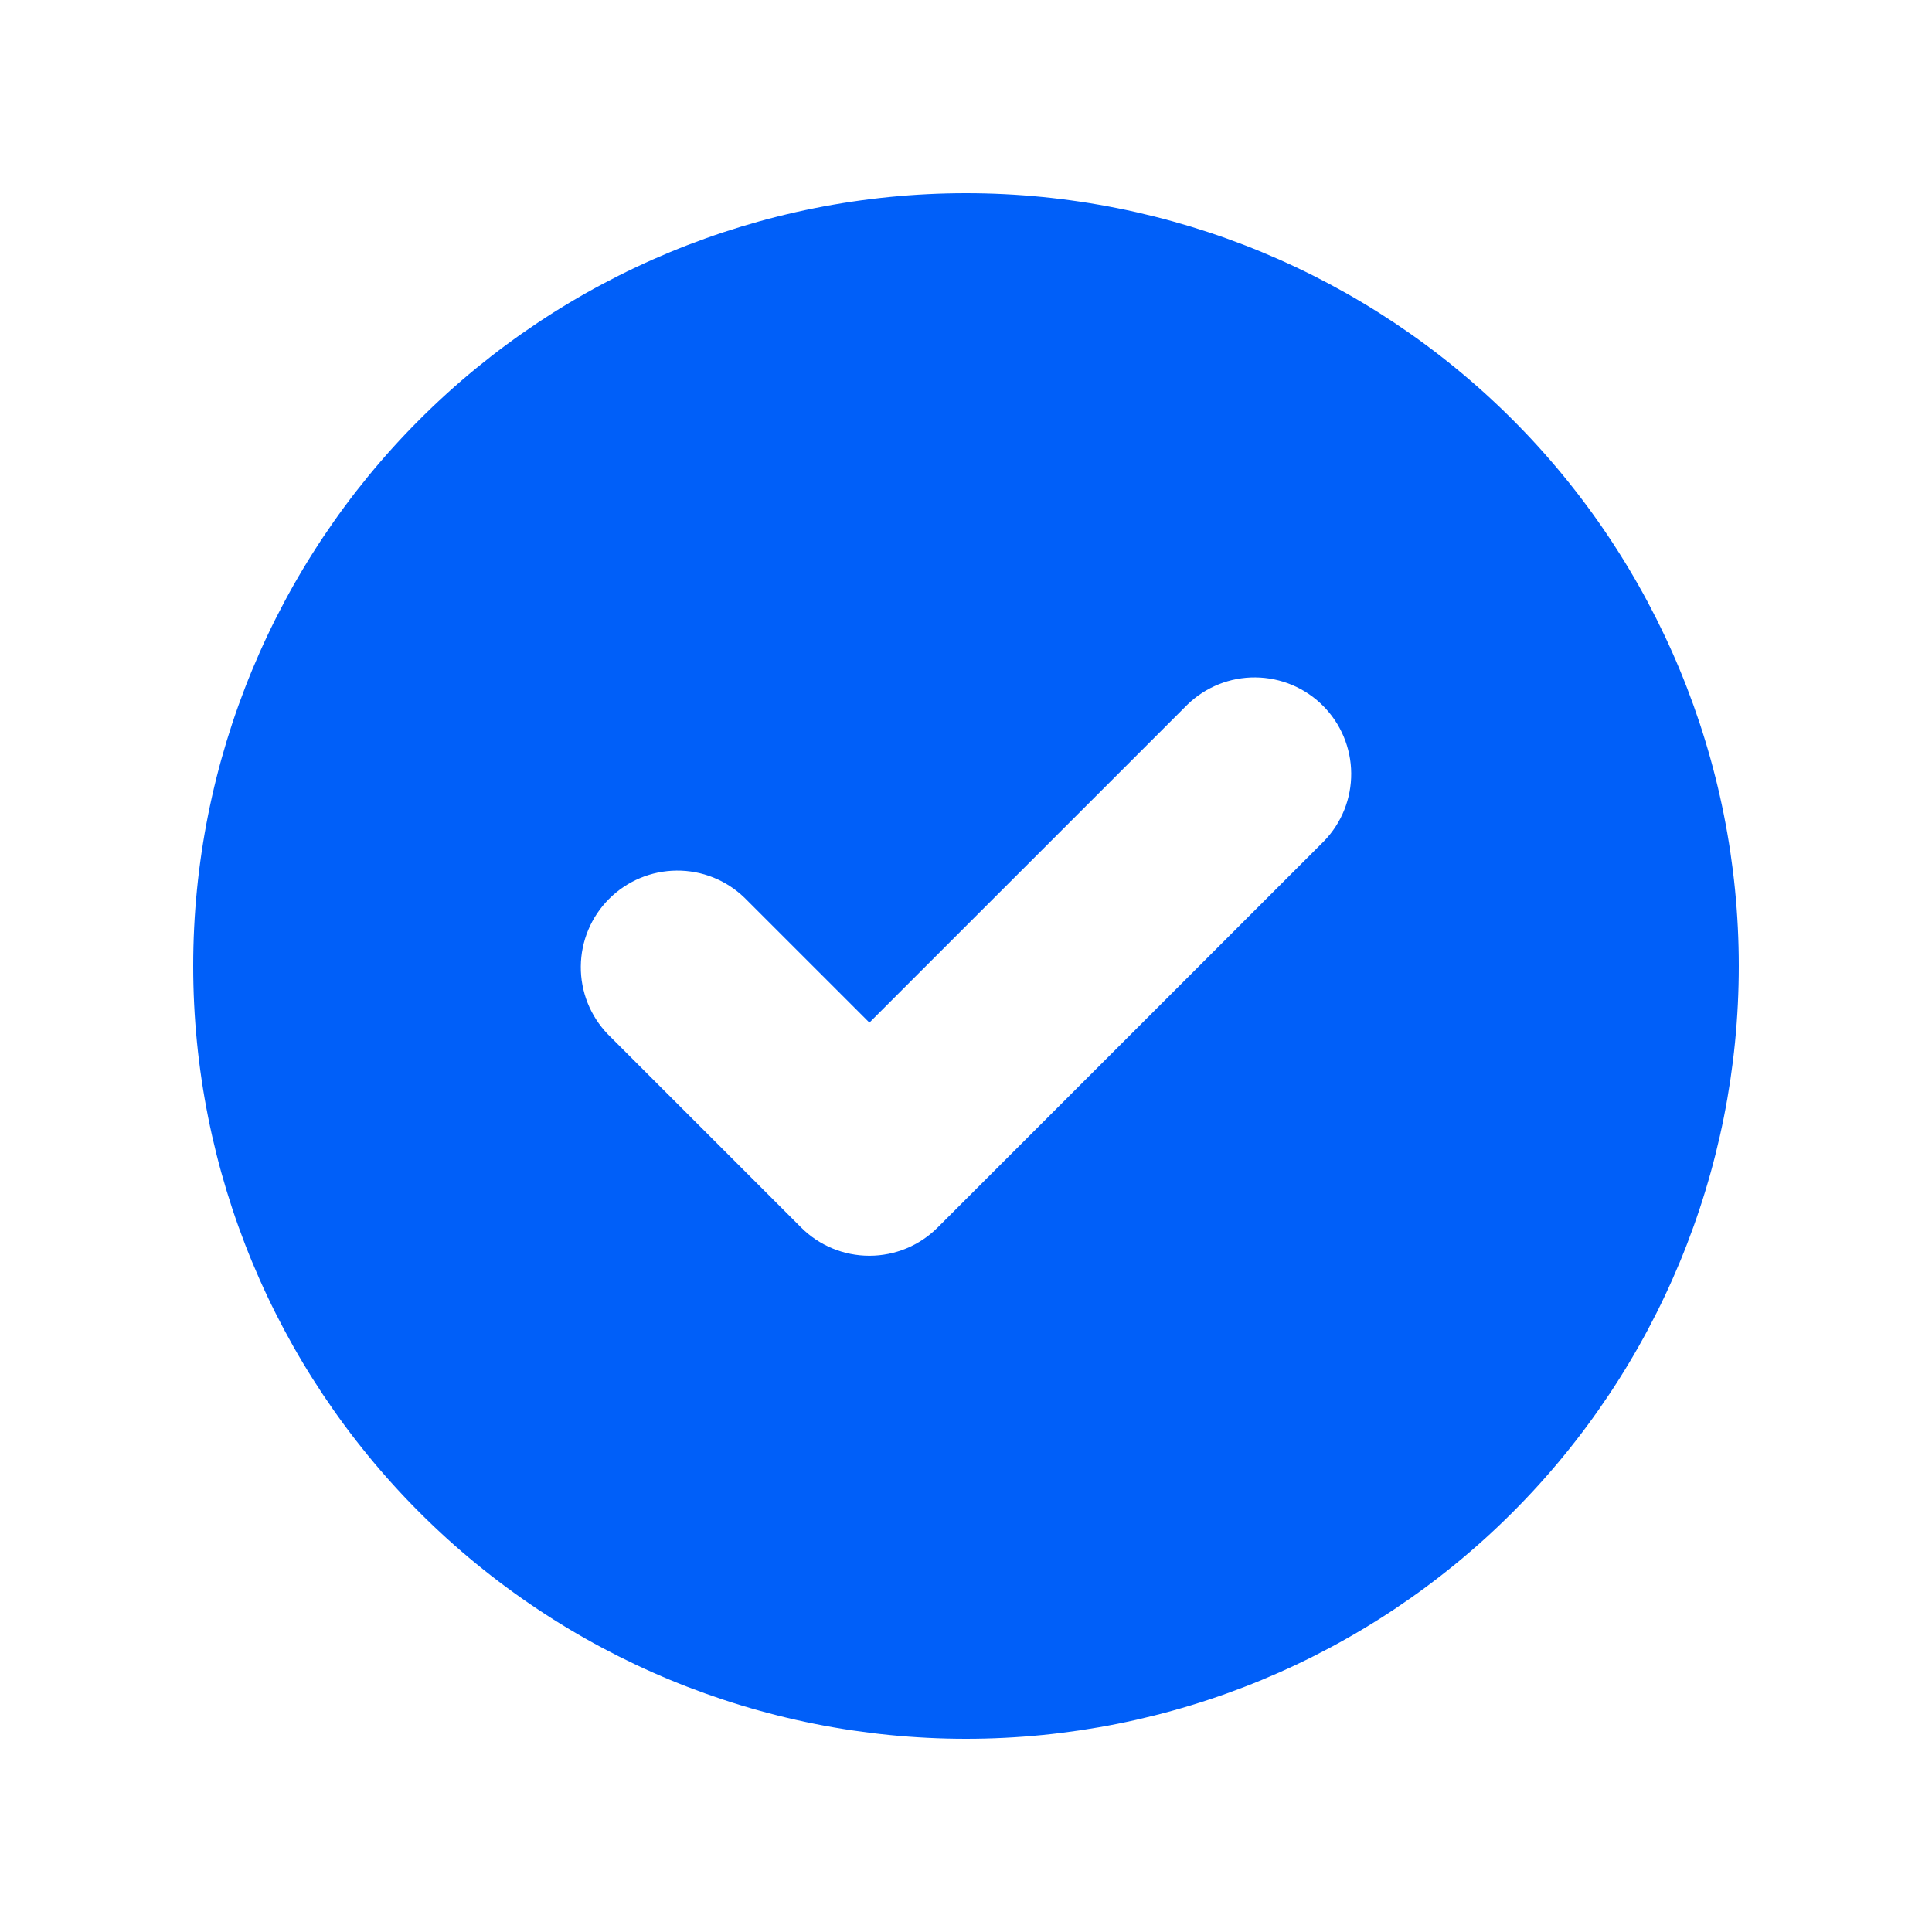
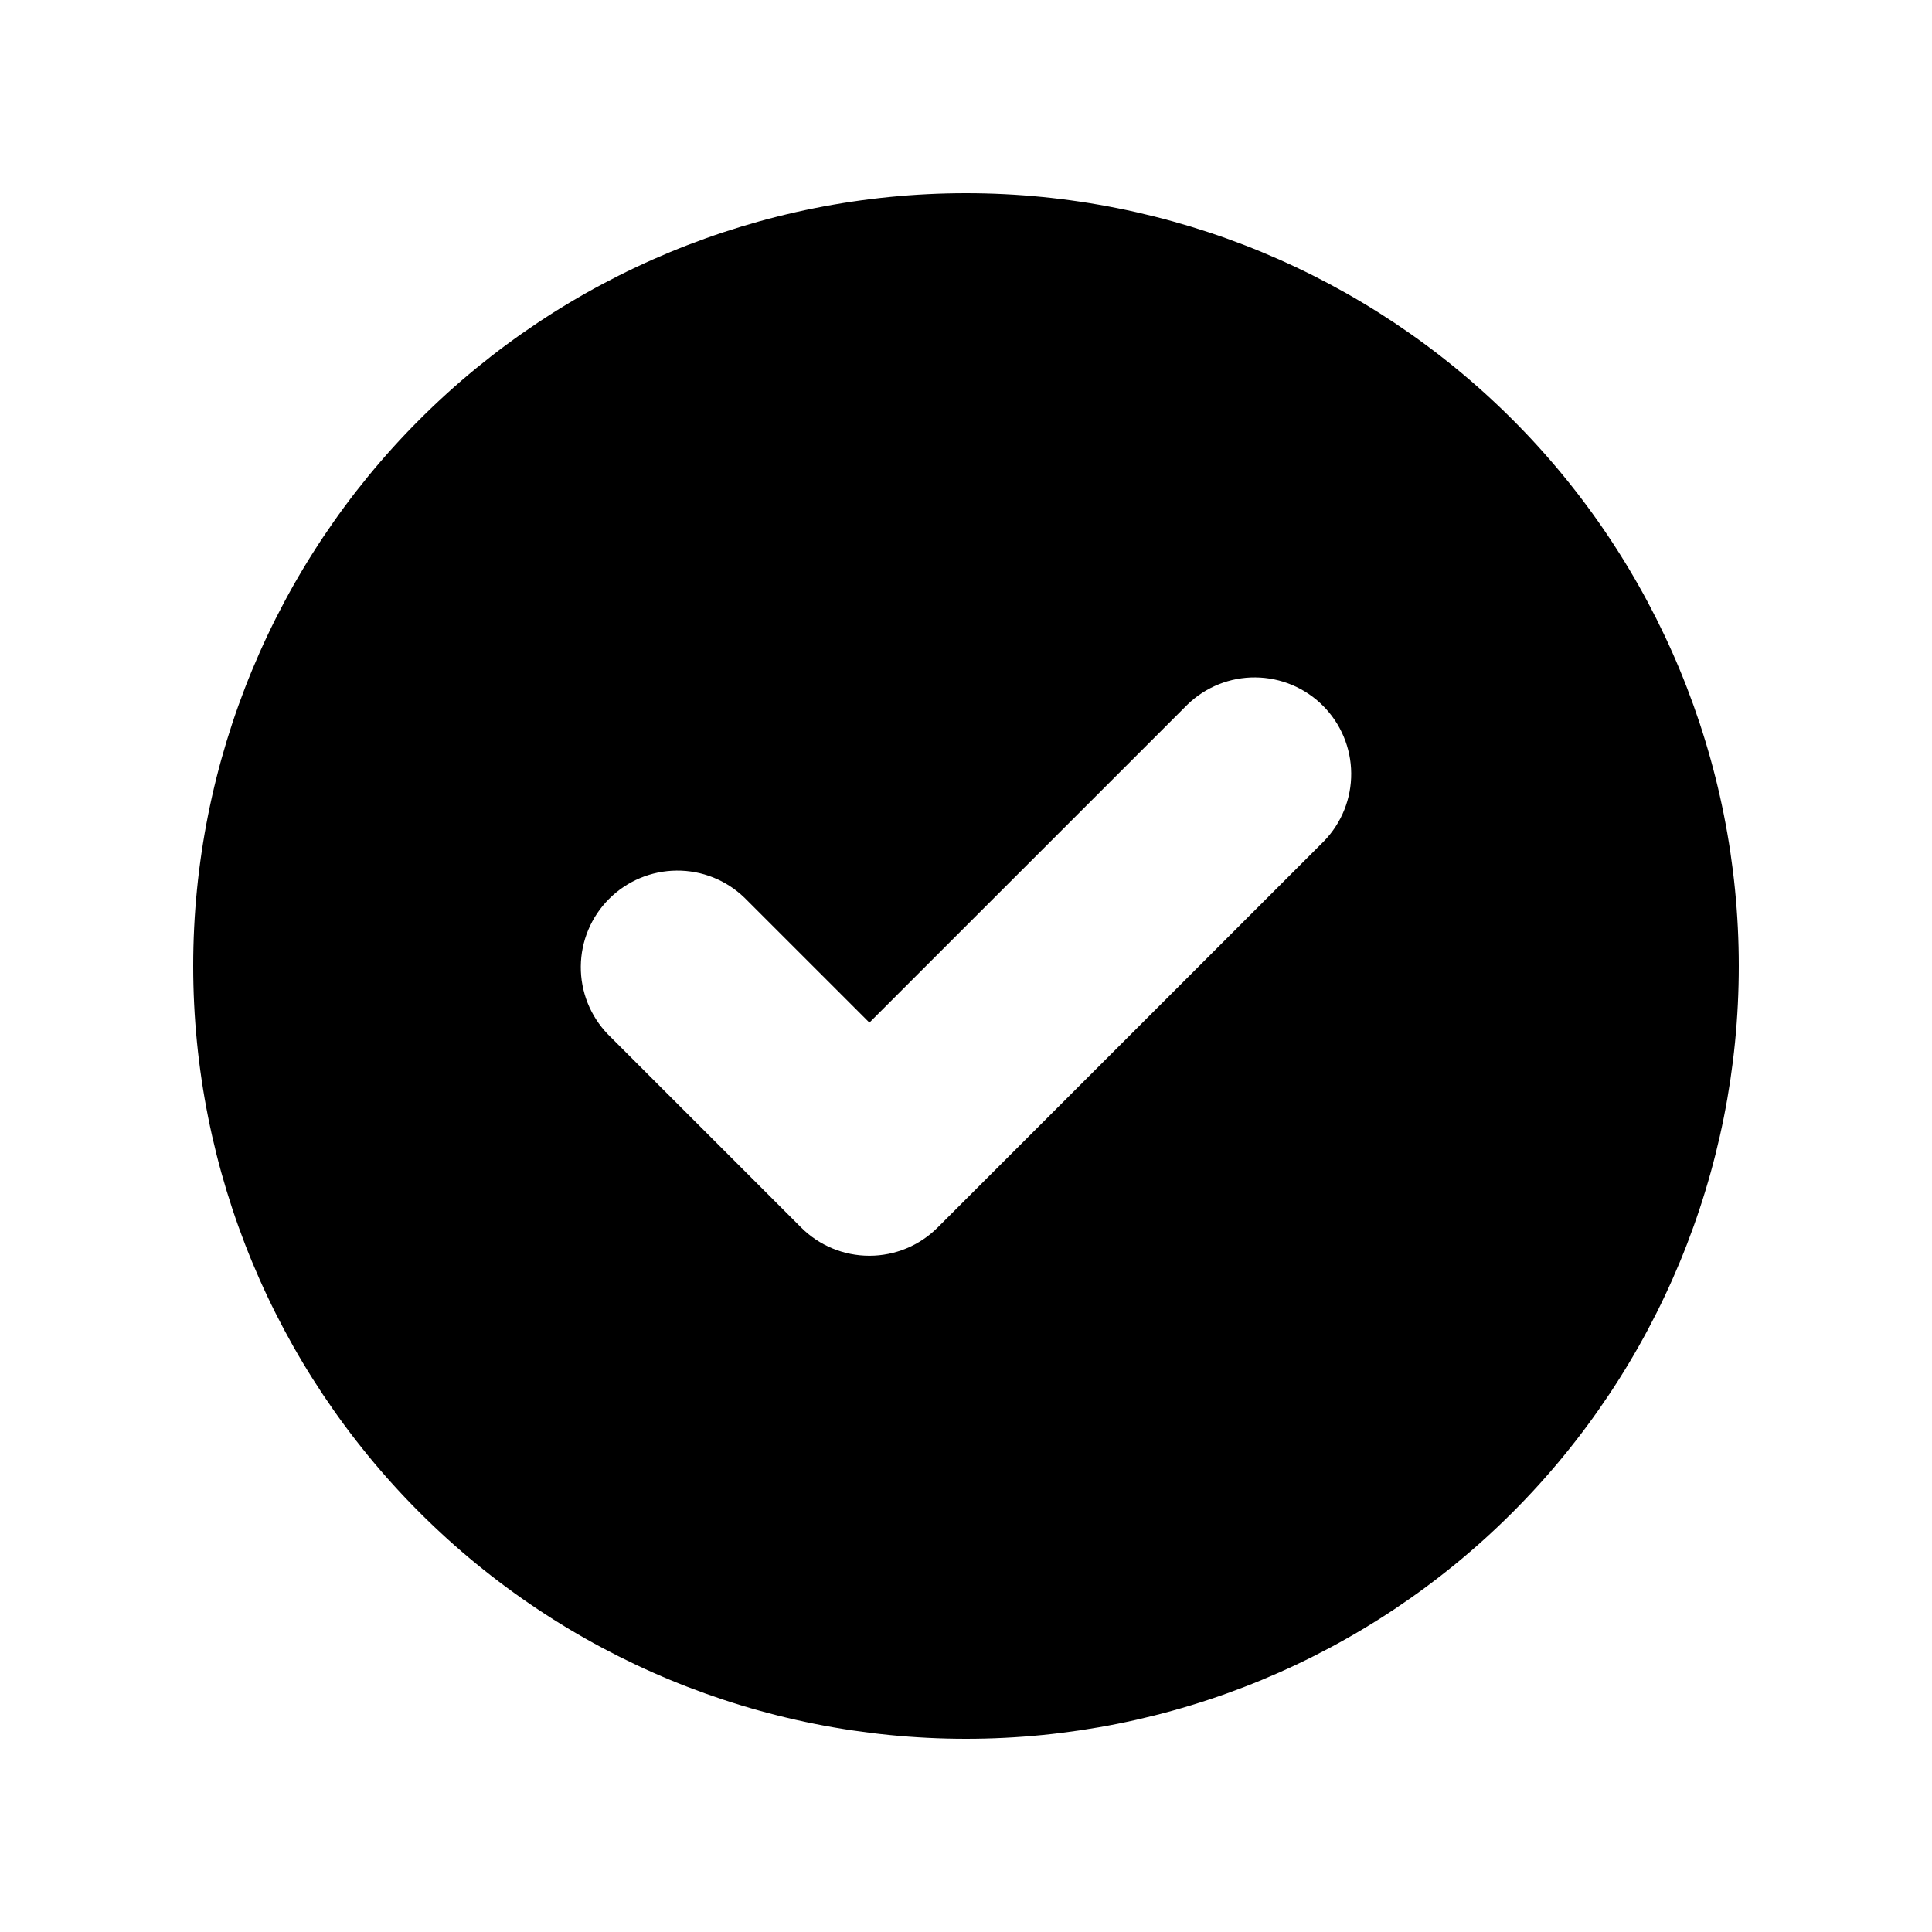
- <svg xmlns="http://www.w3.org/2000/svg" width="50" height="50" viewBox="0 0 50 50" fill="none">
-   <path fill-rule="evenodd" clip-rule="evenodd" d="M25 45C30.304 45 35.391 42.893 39.142 39.142C42.893 35.391 45 30.304 45 25C45 19.696 42.893 14.609 39.142 10.858C35.391 7.107 30.304 5 25 5C19.696 5 14.609 7.107 10.858 10.858C7.107 14.609 5 19.696 5 25C5 30.304 7.107 35.391 10.858 39.142C14.609 42.893 19.696 45 25 45V45ZM34.267 21.767C34.723 21.296 34.975 20.665 34.969 20.009C34.964 19.354 34.701 18.727 34.237 18.263C33.773 17.799 33.147 17.537 32.491 17.531C31.835 17.525 31.204 17.777 30.733 18.233L22.5 26.465L19.267 23.233C18.796 22.777 18.165 22.525 17.509 22.531C16.854 22.537 16.227 22.799 15.763 23.263C15.299 23.727 15.037 24.354 15.031 25.009C15.025 25.665 15.277 26.296 15.732 26.767L20.733 31.767C21.201 32.236 21.837 32.499 22.5 32.499C23.163 32.499 23.799 32.236 24.267 31.767L34.267 21.767V21.767Z" fill="#005FF9" />
+ <svg xmlns="http://www.w3.org/2000/svg" viewBox="0 0 50 50" fill="none">
+   <path fill-rule="evenodd" clip-rule="evenodd" d="M25 45C30.304 45 35.391 42.893 39.142 39.142C42.893 35.391 45 30.304 45 25C45 19.696 42.893 14.609 39.142 10.858C35.391 7.107 30.304 5 25 5C19.696 5 14.609 7.107 10.858 10.858C7.107 14.609 5 19.696 5 25C5 30.304 7.107 35.391 10.858 39.142C14.609 42.893 19.696 45 25 45V45ZM34.267 21.767C34.723 21.296 34.975 20.665 34.969 20.009C34.964 19.354 34.701 18.727 34.237 18.263C33.773 17.799 33.147 17.537 32.491 17.531C31.835 17.525 31.204 17.777 30.733 18.233L22.5 26.465L19.267 23.233C18.796 22.777 18.165 22.525 17.509 22.531C16.854 22.537 16.227 22.799 15.763 23.263C15.299 23.727 15.037 24.354 15.031 25.009C15.025 25.665 15.277 26.296 15.732 26.767L20.733 31.767C21.201 32.236 21.837 32.499 22.5 32.499C23.163 32.499 23.799 32.236 24.267 31.767L34.267 21.767V21.767Z" fill="currentColor" />
</svg>
